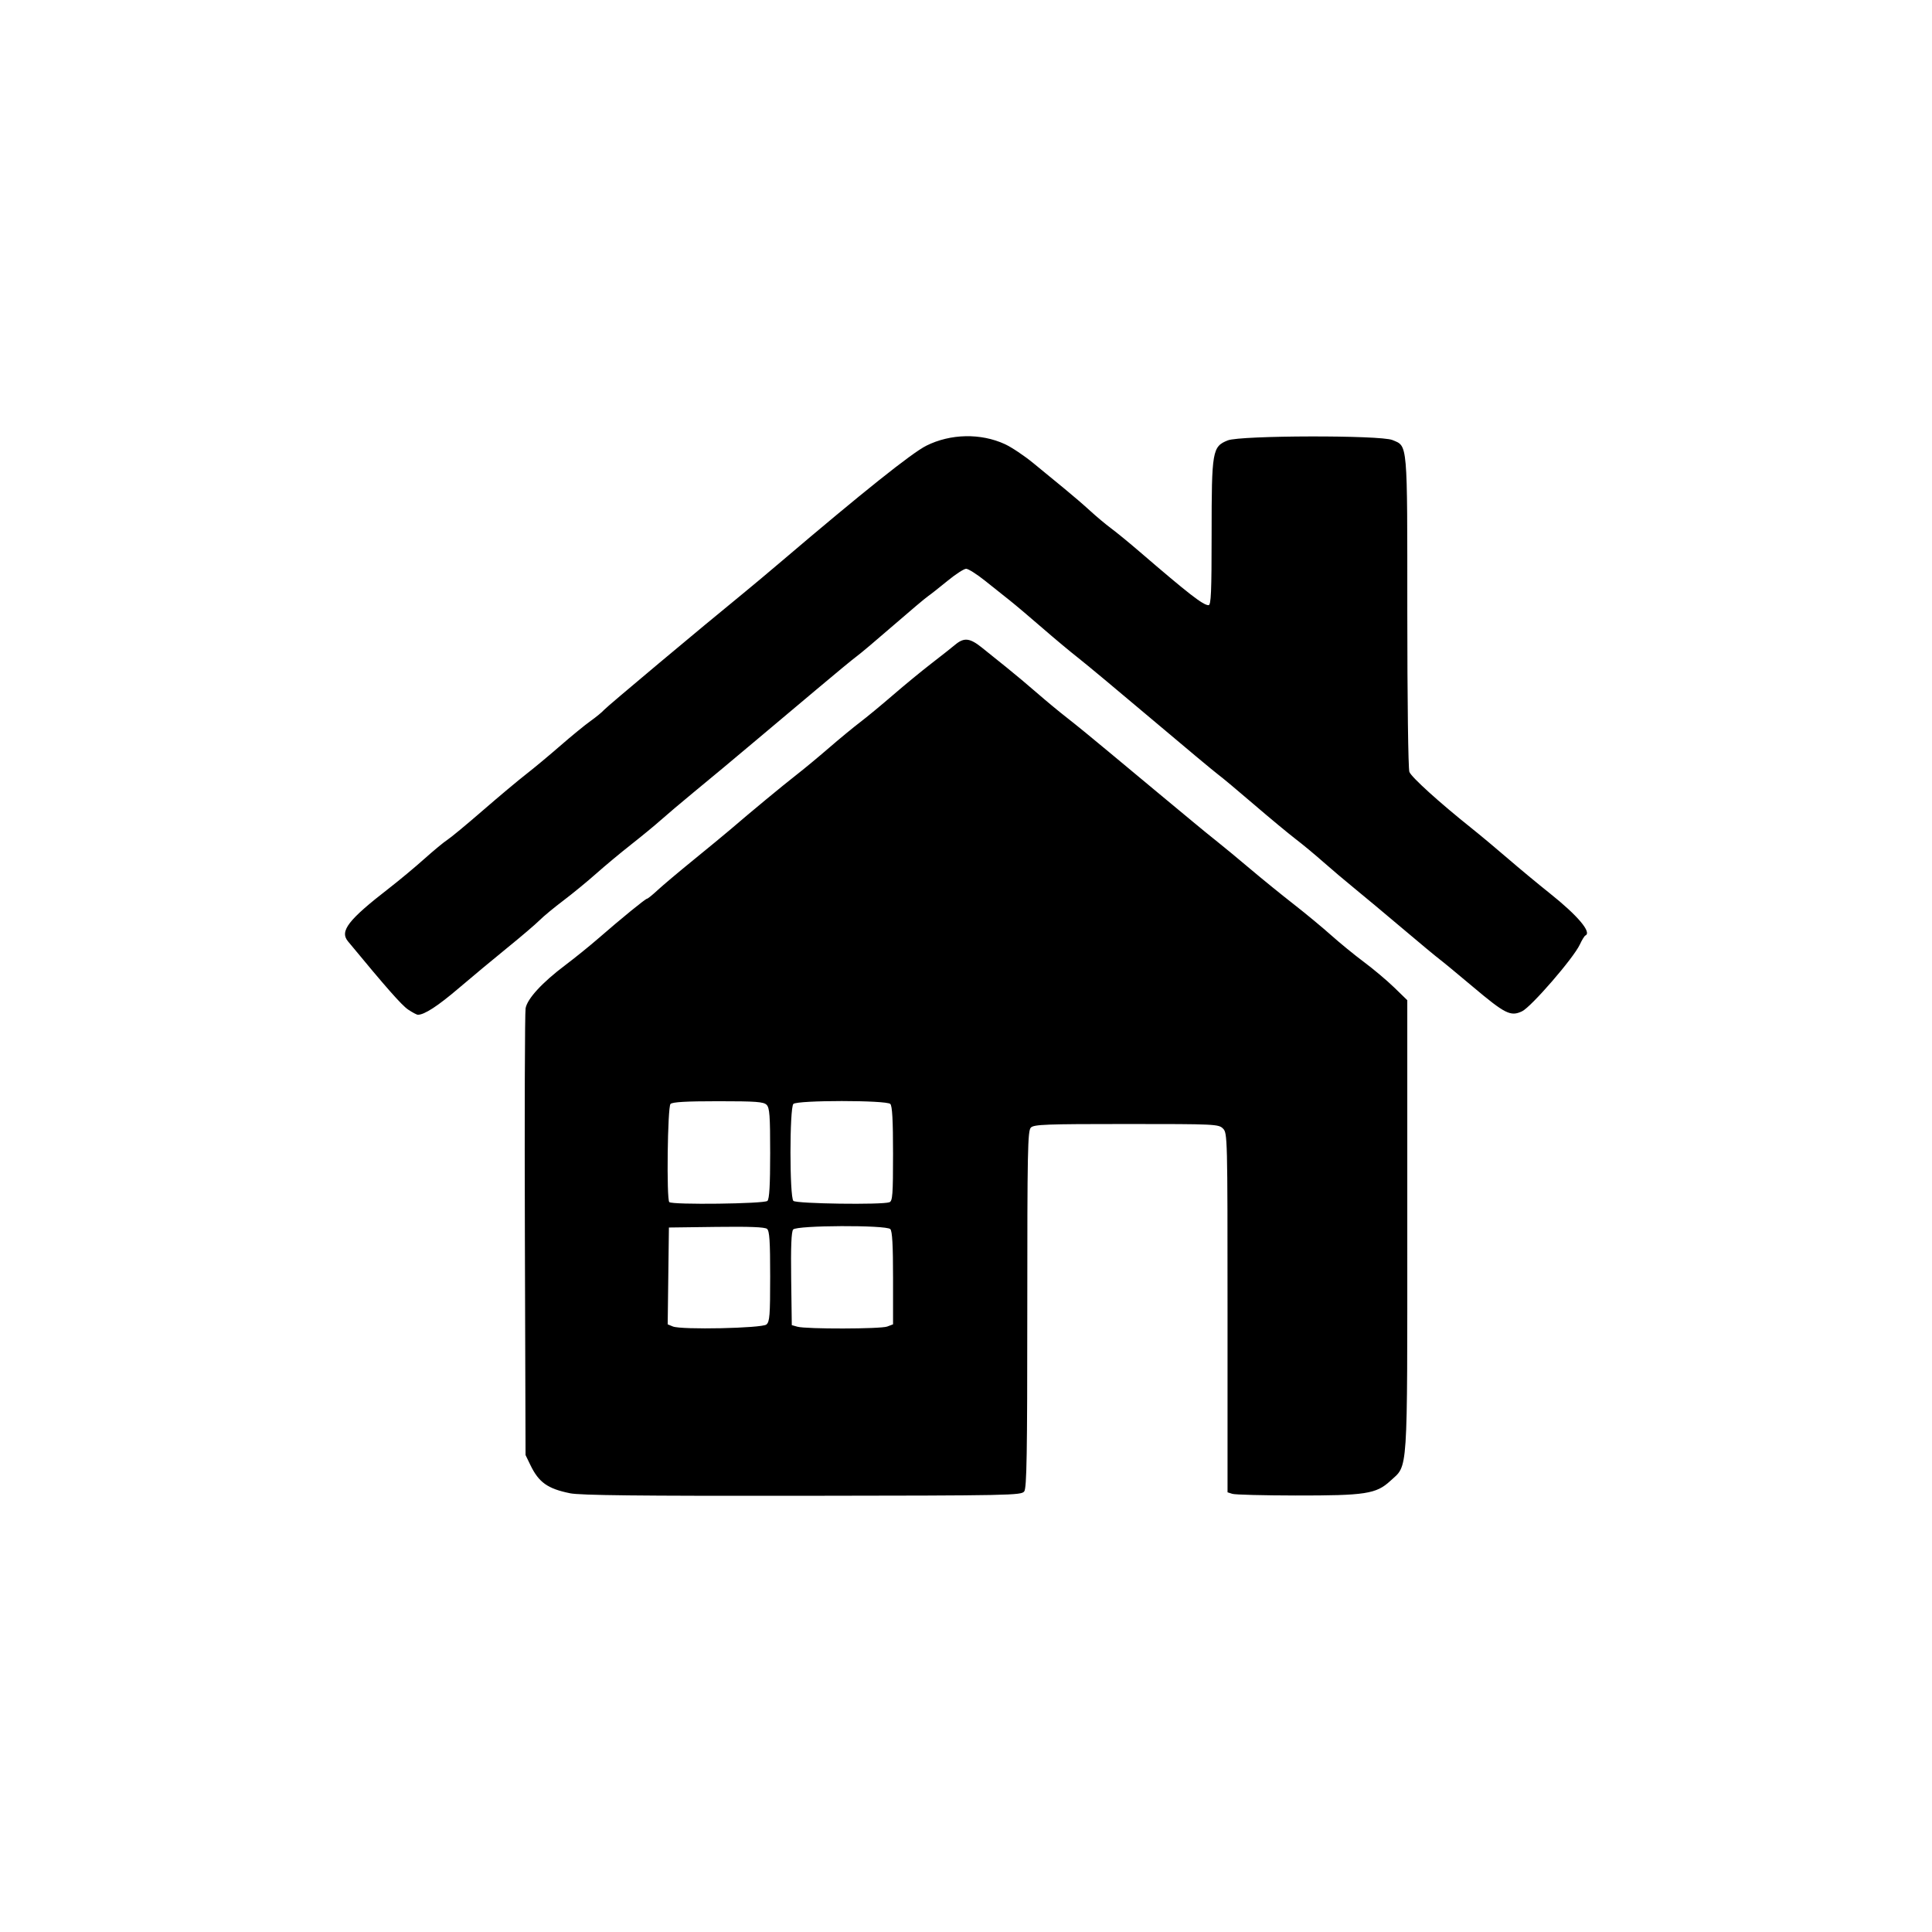
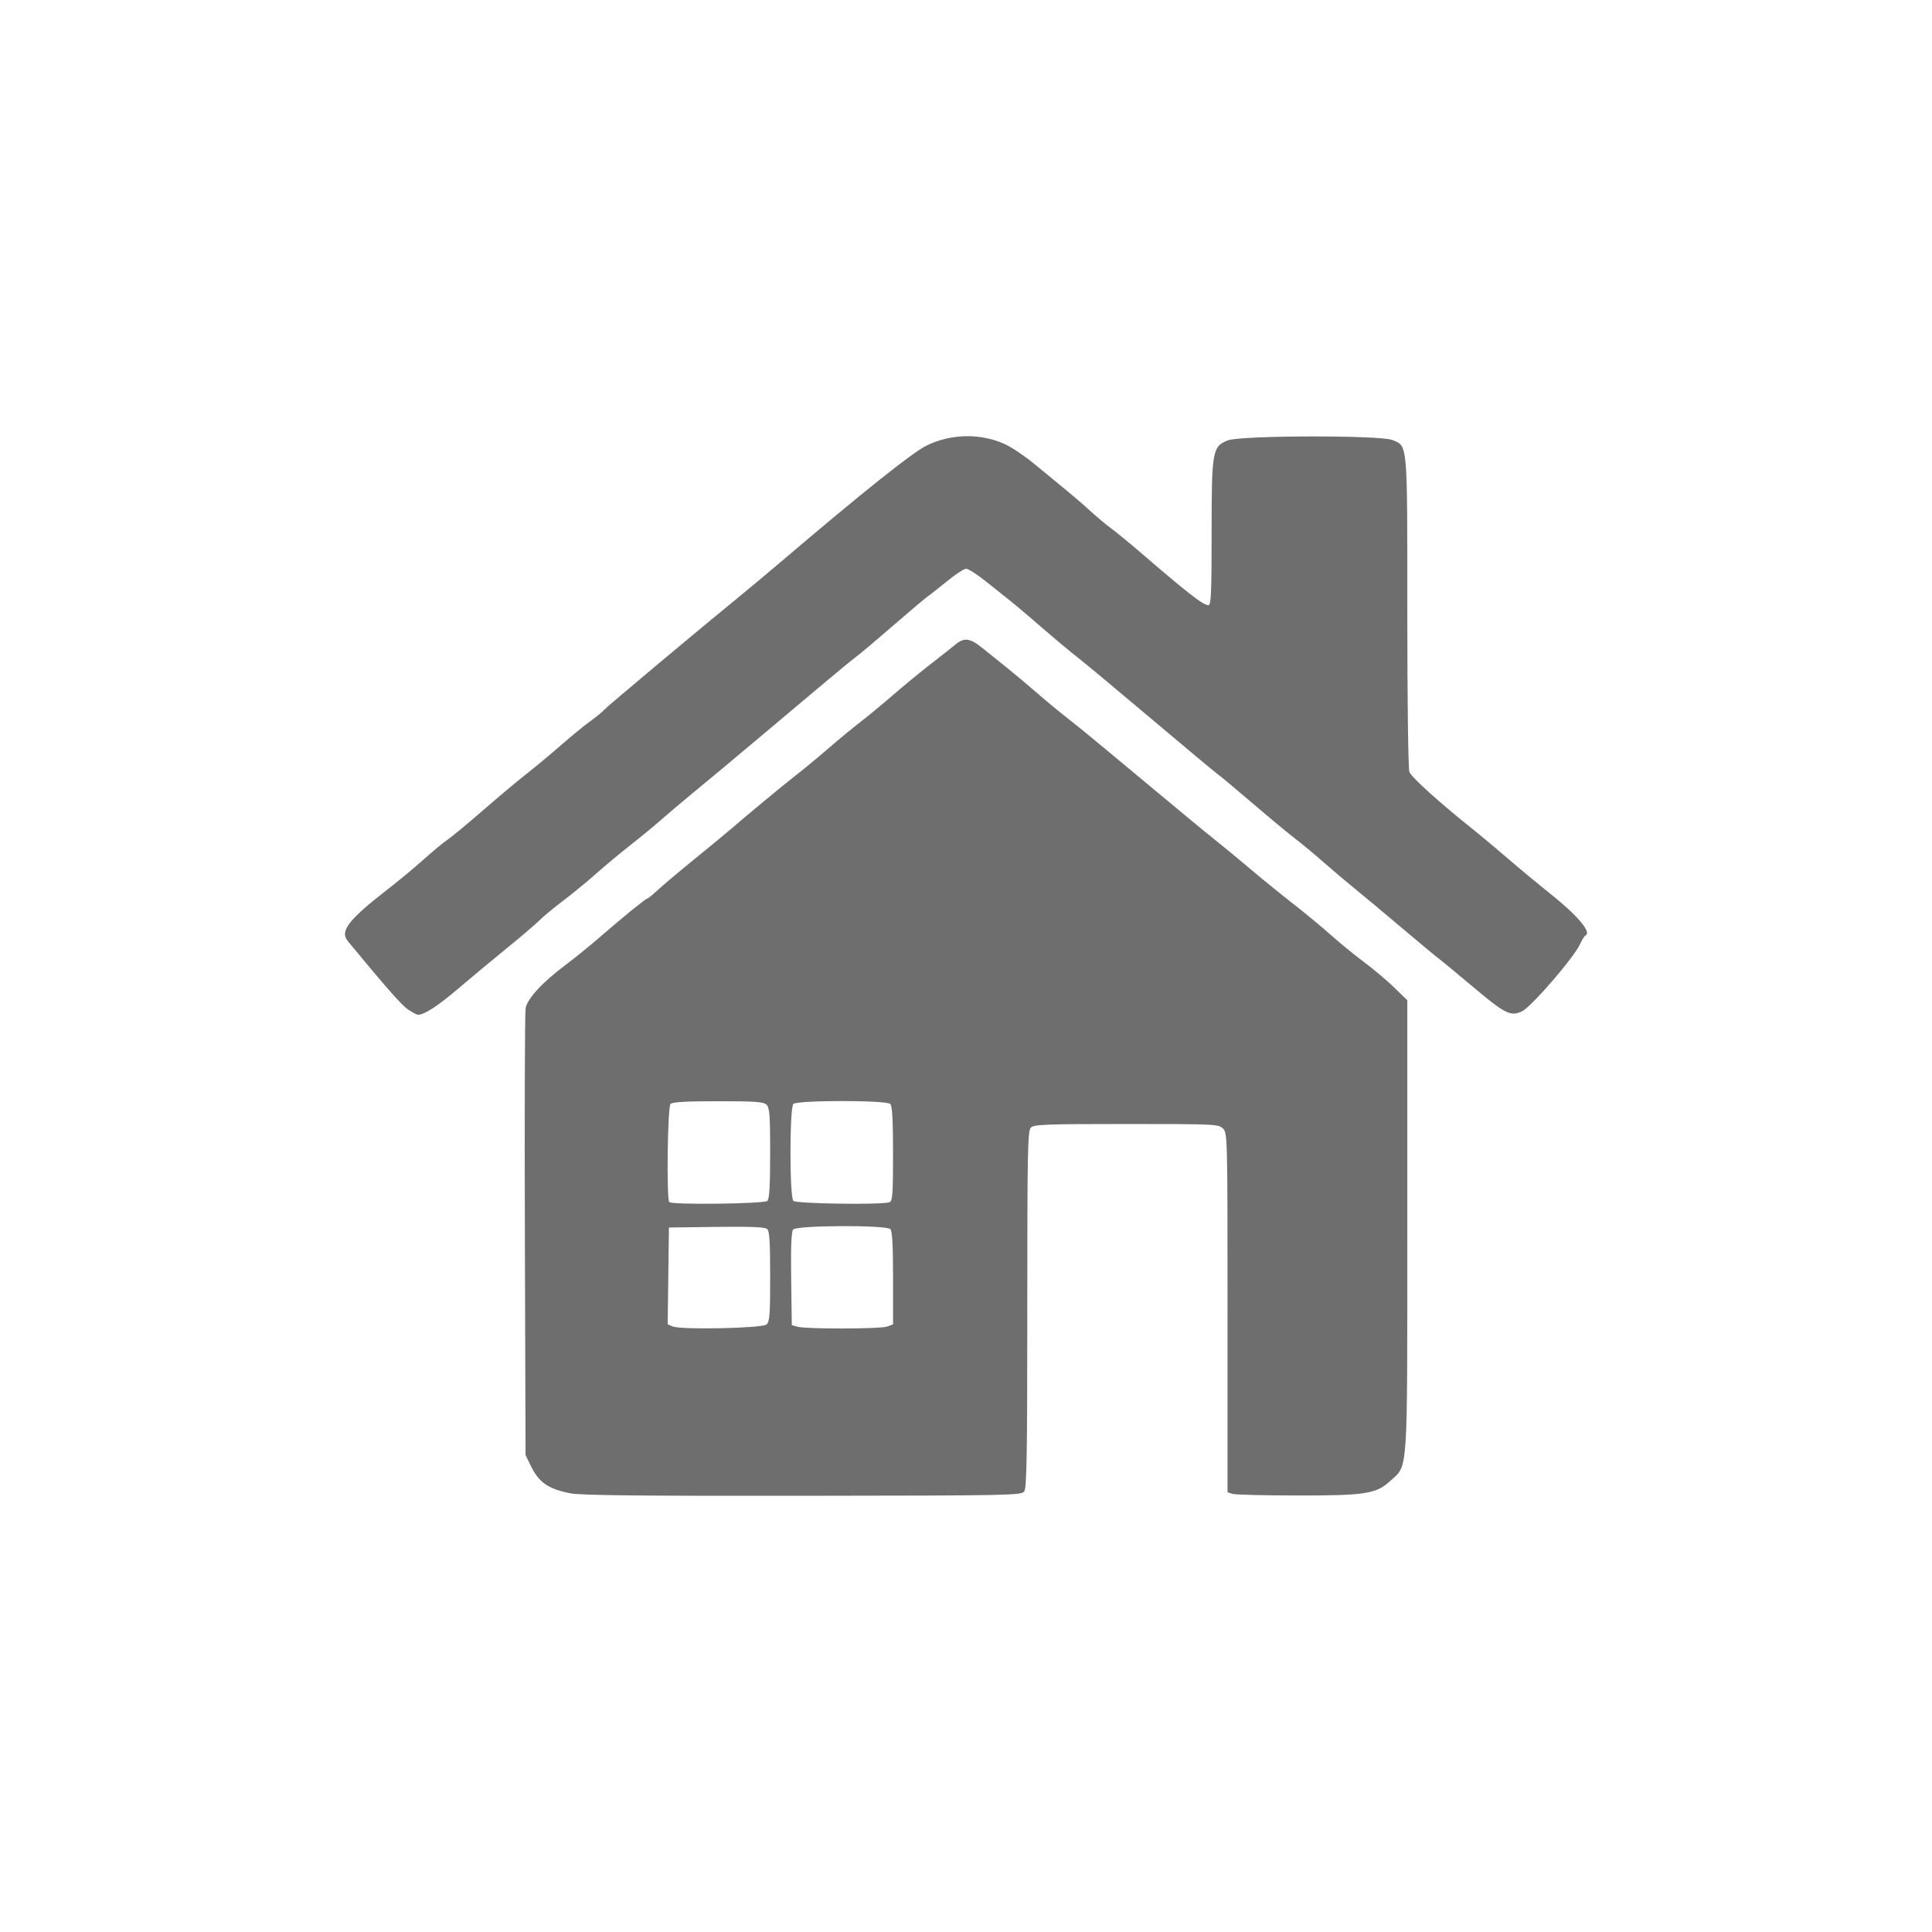
<svg xmlns="http://www.w3.org/2000/svg" id="svg8" version="1.1" viewBox="0 0 210 297" height="300" width="300">
  <defs id="defs2" />
  <g style="display:inline" id="layer3" transform="matrix(1.322074,0,0,1.322074,-38.11518,-37.65033)">
-     <path id="path4531" d="m 62.199,202.107 c -2.581,-0.522 -3.616,-1.255 -4.581,-3.241 L 57.037,197.668 56.958,172.136 c -0.043,-14.043 -0.005,-25.933 0.084,-26.422 0.203,-1.115 1.935,-2.997 4.607,-5.007 1.101,-0.828 2.825,-2.222 3.831,-3.096 2.739,-2.381 5.5,-4.632 5.682,-4.634 0.089,-8e-4 0.638,-0.444 1.22,-0.986 0.582,-0.542 2.487,-2.146 4.233,-3.566 1.746,-1.42 3.651,-2.991 4.233,-3.491 2.356,-2.026 6.102,-5.126 7.634,-6.317 0.894,-0.695 2.619,-2.124 3.833,-3.175 1.214,-1.051 2.838,-2.39 3.61,-2.977 0.772,-0.586 2.502,-2.015 3.844,-3.175 1.342,-1.16 3.349,-2.81 4.46,-3.666 1.111,-0.856 2.356,-1.839 2.767,-2.183 1.034,-0.865 1.708,-0.786 3.137,0.367 0.676,0.546 1.972,1.587 2.88,2.315 0.907,0.728 2.495,2.059 3.528,2.96 1.033,0.9 2.617,2.21 3.52,2.91 0.903,0.701 3.106,2.499 4.895,3.996 1.789,1.497 4.384,3.657 5.767,4.799 1.382,1.142 3.168,2.624 3.969,3.293 0.8,0.67 2.051,1.689 2.778,2.265 0.728,0.576 2.454,2.003 3.836,3.172 1.382,1.169 3.645,3.006 5.027,4.083 1.382,1.077 3.347,2.703 4.366,3.614 1.019,0.911 2.745,2.321 3.836,3.133 1.091,0.812 2.669,2.141 3.506,2.953 l 1.521,1.477 v 26.2 c 0,29.485 0.114,27.771 -1.97,29.692 -1.65,1.521 -2.884,1.711 -11.021,1.7 -3.726,-0.005 -7.03,-0.091 -7.342,-0.19 l -0.568,-0.18 v -20.884 c 0,-20.531 -0.009,-20.893 -0.529,-21.413 -0.512,-0.512 -0.882,-0.529 -11.226,-0.529 -9.372,0 -10.748,0.051 -11.113,0.416 -0.371,0.371 -0.416,2.65 -0.416,21.116 0,16.883 -0.065,20.79 -0.354,21.185 -0.339,0.464 -1.454,0.486 -25.79,0.514 -19.1,0.022 -25.834,-0.052 -27.034,-0.295 z m 22.844,-19.619 c 0.379,-0.315 0.437,-1.055 0.437,-5.59 0,-4.116 -0.077,-5.291 -0.364,-5.529 -0.254,-0.211 -2.037,-0.281 -5.887,-0.231 l -5.523,0.072 -0.071,5.629 -0.071,5.629 0.601,0.249 c 0.975,0.405 10.354,0.208 10.879,-0.229 z m 14.046,0.237 0.679,-0.258 v -5.378 c 0,-3.83 -0.091,-5.469 -0.318,-5.695 -0.489,-0.489 -10.889,-0.446 -11.297,0.047 -0.211,0.254 -0.281,1.999 -0.231,5.743 l 0.072,5.378 0.661,0.184 c 1.028,0.286 9.673,0.268 10.434,-0.021 z M 85.162,168.114 c 0.225,-0.225 0.318,-1.83 0.318,-5.537 0,-4.393 -0.066,-5.286 -0.416,-5.636 -0.35,-0.35 -1.243,-0.416 -5.636,-0.416 -3.707,0 -5.312,0.092 -5.537,0.318 -0.343,0.343 -0.476,11.077 -0.141,11.412 0.335,0.335 11.069,0.202 11.412,-0.141 z m 14.186,0.157 c 0.363,-0.139 0.419,-0.887 0.419,-5.636 0,-3.906 -0.091,-5.566 -0.318,-5.793 -0.449,-0.449 -10.822,-0.449 -11.271,0 -0.449,0.449 -0.449,10.822 0,11.271 0.335,0.335 10.339,0.476 11.17,0.157 z M 43.384,145.869 c -0.74,-0.496 -2.511,-2.504 -6.996,-7.934 -0.986,-1.193 0.017,-2.488 4.792,-6.187 1.154,-0.894 2.992,-2.424 4.083,-3.4 1.091,-0.976 2.297,-1.973 2.68,-2.215 0.382,-0.242 2.228,-1.77 4.101,-3.396 1.873,-1.626 4.145,-3.529 5.048,-4.229 0.903,-0.701 2.697,-2.194 3.987,-3.318 1.289,-1.124 2.872,-2.419 3.517,-2.877 0.645,-0.458 1.351,-1.039 1.57,-1.291 0.342,-0.395 11.532,-9.766 16.257,-13.614 0.881,-0.718 2.871,-2.385 4.421,-3.704 9.379,-7.984 15.114,-12.56 16.789,-13.399 2.808,-1.406 6.333,-1.478 9.138,-0.185 0.779,0.359 2.27,1.356 3.313,2.215 1.043,0.859 2.669,2.193 3.613,2.965 0.944,0.771 2.294,1.934 2.999,2.583 0.705,0.649 1.801,1.566 2.436,2.037 0.635,0.471 2.123,1.691 3.307,2.71 5.735,4.934 7.388,6.217 8.014,6.217 0.292,0 0.357,-1.513 0.357,-8.329 0,-9.632 0.084,-10.115 1.878,-10.833 1.468,-0.587 17.756,-0.623 19.147,-0.041 1.793,0.749 1.729,0.01 1.729,19.967 0,10.214 0.104,18.262 0.242,18.623 0.234,0.615 3.475,3.55 7.225,6.543 1.003,0.8 2.915,2.397 4.249,3.548 1.334,1.151 3.515,2.96 4.846,4.02 3.262,2.597 4.922,4.565 4.142,4.912 -0.109,0.049 -0.397,0.519 -0.641,1.046 -0.721,1.562 -5.651,7.258 -6.722,7.766 -1.329,0.63 -1.957,0.315 -5.767,-2.894 -1.734,-1.46 -3.462,-2.887 -3.842,-3.171 -0.379,-0.284 -2.314,-1.891 -4.3,-3.572 -1.986,-1.681 -4.486,-3.768 -5.556,-4.639 -1.07,-0.871 -2.724,-2.271 -3.675,-3.112 -0.951,-0.841 -2.39,-2.034 -3.197,-2.65 -0.807,-0.617 -2.994,-2.431 -4.858,-4.032 -1.865,-1.601 -3.717,-3.149 -4.117,-3.44 -0.4,-0.291 -3.897,-3.208 -7.772,-6.482 -3.875,-3.274 -7.735,-6.489 -8.577,-7.144 -0.842,-0.655 -2.696,-2.203 -4.12,-3.44 -1.424,-1.237 -3.114,-2.666 -3.756,-3.175 -0.642,-0.509 -1.95,-1.551 -2.907,-2.315 -0.957,-0.764 -1.944,-1.389 -2.195,-1.389 -0.251,0 -1.223,0.63 -2.161,1.4 -0.938,0.77 -1.966,1.58 -2.285,1.8 -0.319,0.22 -2.138,1.754 -4.044,3.409 -1.905,1.655 -3.804,3.256 -4.22,3.558 -0.416,0.302 -2.521,2.037 -4.677,3.856 -2.157,1.819 -5.355,4.508 -7.107,5.975 -1.752,1.467 -3.483,2.918 -3.847,3.224 -0.364,0.306 -1.852,1.538 -3.307,2.738 -1.455,1.2 -3.188,2.666 -3.85,3.258 -0.663,0.592 -2.21,1.867 -3.44,2.832 -1.229,0.965 -3.068,2.497 -4.087,3.403 -1.019,0.906 -2.732,2.313 -3.808,3.125 -1.076,0.812 -2.326,1.848 -2.778,2.301 -0.452,0.453 -2.132,1.887 -3.733,3.186 -1.601,1.299 -4.149,3.419 -5.663,4.711 -2.426,2.07 -3.982,3.082 -4.741,3.082 -0.129,0 -0.639,-0.271 -1.133,-0.602 z" style="fill:#000000;stroke-width:0.265" />
+     <path id="path4531" d="m 62.199,202.107 c -2.581,-0.522 -3.616,-1.255 -4.581,-3.241 L 57.037,197.668 56.958,172.136 c -0.043,-14.043 -0.005,-25.933 0.084,-26.422 0.203,-1.115 1.935,-2.997 4.607,-5.007 1.101,-0.828 2.825,-2.222 3.831,-3.096 2.739,-2.381 5.5,-4.632 5.682,-4.634 0.089,-8e-4 0.638,-0.444 1.22,-0.986 0.582,-0.542 2.487,-2.146 4.233,-3.566 1.746,-1.42 3.651,-2.991 4.233,-3.491 2.356,-2.026 6.102,-5.126 7.634,-6.317 0.894,-0.695 2.619,-2.124 3.833,-3.175 1.214,-1.051 2.838,-2.39 3.61,-2.977 0.772,-0.586 2.502,-2.015 3.844,-3.175 1.342,-1.16 3.349,-2.81 4.46,-3.666 1.111,-0.856 2.356,-1.839 2.767,-2.183 1.034,-0.865 1.708,-0.786 3.137,0.367 0.676,0.546 1.972,1.587 2.88,2.315 0.907,0.728 2.495,2.059 3.528,2.96 1.033,0.9 2.617,2.21 3.52,2.91 0.903,0.701 3.106,2.499 4.895,3.996 1.789,1.497 4.384,3.657 5.767,4.799 1.382,1.142 3.168,2.624 3.969,3.293 0.8,0.67 2.051,1.689 2.778,2.265 0.728,0.576 2.454,2.003 3.836,3.172 1.382,1.169 3.645,3.006 5.027,4.083 1.382,1.077 3.347,2.703 4.366,3.614 1.019,0.911 2.745,2.321 3.836,3.133 1.091,0.812 2.669,2.141 3.506,2.953 l 1.521,1.477 v 26.2 c 0,29.485 0.114,27.771 -1.97,29.692 -1.65,1.521 -2.884,1.711 -11.021,1.7 -3.726,-0.005 -7.03,-0.091 -7.342,-0.19 l -0.568,-0.18 v -20.884 c 0,-20.531 -0.009,-20.893 -0.529,-21.413 -0.512,-0.512 -0.882,-0.529 -11.226,-0.529 -9.372,0 -10.748,0.051 -11.113,0.416 -0.371,0.371 -0.416,2.65 -0.416,21.116 0,16.883 -0.065,20.79 -0.354,21.185 -0.339,0.464 -1.454,0.486 -25.79,0.514 -19.1,0.022 -25.834,-0.052 -27.034,-0.295 z m 22.844,-19.619 c 0.379,-0.315 0.437,-1.055 0.437,-5.59 0,-4.116 -0.077,-5.291 -0.364,-5.529 -0.254,-0.211 -2.037,-0.281 -5.887,-0.231 l -5.523,0.072 -0.071,5.629 -0.071,5.629 0.601,0.249 c 0.975,0.405 10.354,0.208 10.879,-0.229 z m 14.046,0.237 0.679,-0.258 v -5.378 c 0,-3.83 -0.091,-5.469 -0.318,-5.695 -0.489,-0.489 -10.889,-0.446 -11.297,0.047 -0.211,0.254 -0.281,1.999 -0.231,5.743 l 0.072,5.378 0.661,0.184 c 1.028,0.286 9.673,0.268 10.434,-0.021 z M 85.162,168.114 c 0.225,-0.225 0.318,-1.83 0.318,-5.537 0,-4.393 -0.066,-5.286 -0.416,-5.636 -0.35,-0.35 -1.243,-0.416 -5.636,-0.416 -3.707,0 -5.312,0.092 -5.537,0.318 -0.343,0.343 -0.476,11.077 -0.141,11.412 0.335,0.335 11.069,0.202 11.412,-0.141 z m 14.186,0.157 c 0.363,-0.139 0.419,-0.887 0.419,-5.636 0,-3.906 -0.091,-5.566 -0.318,-5.793 -0.449,-0.449 -10.822,-0.449 -11.271,0 -0.449,0.449 -0.449,10.822 0,11.271 0.335,0.335 10.339,0.476 11.17,0.157 z M 43.384,145.869 c -0.74,-0.496 -2.511,-2.504 -6.996,-7.934 -0.986,-1.193 0.017,-2.488 4.792,-6.187 1.154,-0.894 2.992,-2.424 4.083,-3.4 1.091,-0.976 2.297,-1.973 2.68,-2.215 0.382,-0.242 2.228,-1.77 4.101,-3.396 1.873,-1.626 4.145,-3.529 5.048,-4.229 0.903,-0.701 2.697,-2.194 3.987,-3.318 1.289,-1.124 2.872,-2.419 3.517,-2.877 0.645,-0.458 1.351,-1.039 1.57,-1.291 0.342,-0.395 11.532,-9.766 16.257,-13.614 0.881,-0.718 2.871,-2.385 4.421,-3.704 9.379,-7.984 15.114,-12.56 16.789,-13.399 2.808,-1.406 6.333,-1.478 9.138,-0.185 0.779,0.359 2.27,1.356 3.313,2.215 1.043,0.859 2.669,2.193 3.613,2.965 0.944,0.771 2.294,1.934 2.999,2.583 0.705,0.649 1.801,1.566 2.436,2.037 0.635,0.471 2.123,1.691 3.307,2.71 5.735,4.934 7.388,6.217 8.014,6.217 0.292,0 0.357,-1.513 0.357,-8.329 0,-9.632 0.084,-10.115 1.878,-10.833 1.468,-0.587 17.756,-0.623 19.147,-0.041 1.793,0.749 1.729,0.01 1.729,19.967 0,10.214 0.104,18.262 0.242,18.623 0.234,0.615 3.475,3.55 7.225,6.543 1.003,0.8 2.915,2.397 4.249,3.548 1.334,1.151 3.515,2.96 4.846,4.02 3.262,2.597 4.922,4.565 4.142,4.912 -0.109,0.049 -0.397,0.519 -0.641,1.046 -0.721,1.562 -5.651,7.258 -6.722,7.766 -1.329,0.63 -1.957,0.315 -5.767,-2.894 -1.734,-1.46 -3.462,-2.887 -3.842,-3.171 -0.379,-0.284 -2.314,-1.891 -4.3,-3.572 -1.986,-1.681 -4.486,-3.768 -5.556,-4.639 -1.07,-0.871 -2.724,-2.271 -3.675,-3.112 -0.951,-0.841 -2.39,-2.034 -3.197,-2.65 -0.807,-0.617 -2.994,-2.431 -4.858,-4.032 -1.865,-1.601 -3.717,-3.149 -4.117,-3.44 -0.4,-0.291 -3.897,-3.208 -7.772,-6.482 -3.875,-3.274 -7.735,-6.489 -8.577,-7.144 -0.842,-0.655 -2.696,-2.203 -4.12,-3.44 -1.424,-1.237 -3.114,-2.666 -3.756,-3.175 -0.642,-0.509 -1.95,-1.551 -2.907,-2.315 -0.957,-0.764 -1.944,-1.389 -2.195,-1.389 -0.251,0 -1.223,0.63 -2.161,1.4 -0.938,0.77 -1.966,1.58 -2.285,1.8 -0.319,0.22 -2.138,1.754 -4.044,3.409 -1.905,1.655 -3.804,3.256 -4.22,3.558 -0.416,0.302 -2.521,2.037 -4.677,3.856 -2.157,1.819 -5.355,4.508 -7.107,5.975 -1.752,1.467 -3.483,2.918 -3.847,3.224 -0.364,0.306 -1.852,1.538 -3.307,2.738 -1.455,1.2 -3.188,2.666 -3.85,3.258 -0.663,0.592 -2.21,1.867 -3.44,2.832 -1.229,0.965 -3.068,2.497 -4.087,3.403 -1.019,0.906 -2.732,2.313 -3.808,3.125 -1.076,0.812 -2.326,1.848 -2.778,2.301 -0.452,0.453 -2.132,1.887 -3.733,3.186 -1.601,1.299 -4.149,3.419 -5.663,4.711 -2.426,2.07 -3.982,3.082 -4.741,3.082 -0.129,0 -0.639,-0.271 -1.133,-0.602 z" style="fill:#6e6e6e; stroke-width:0.265" />
  </g>
</svg>
